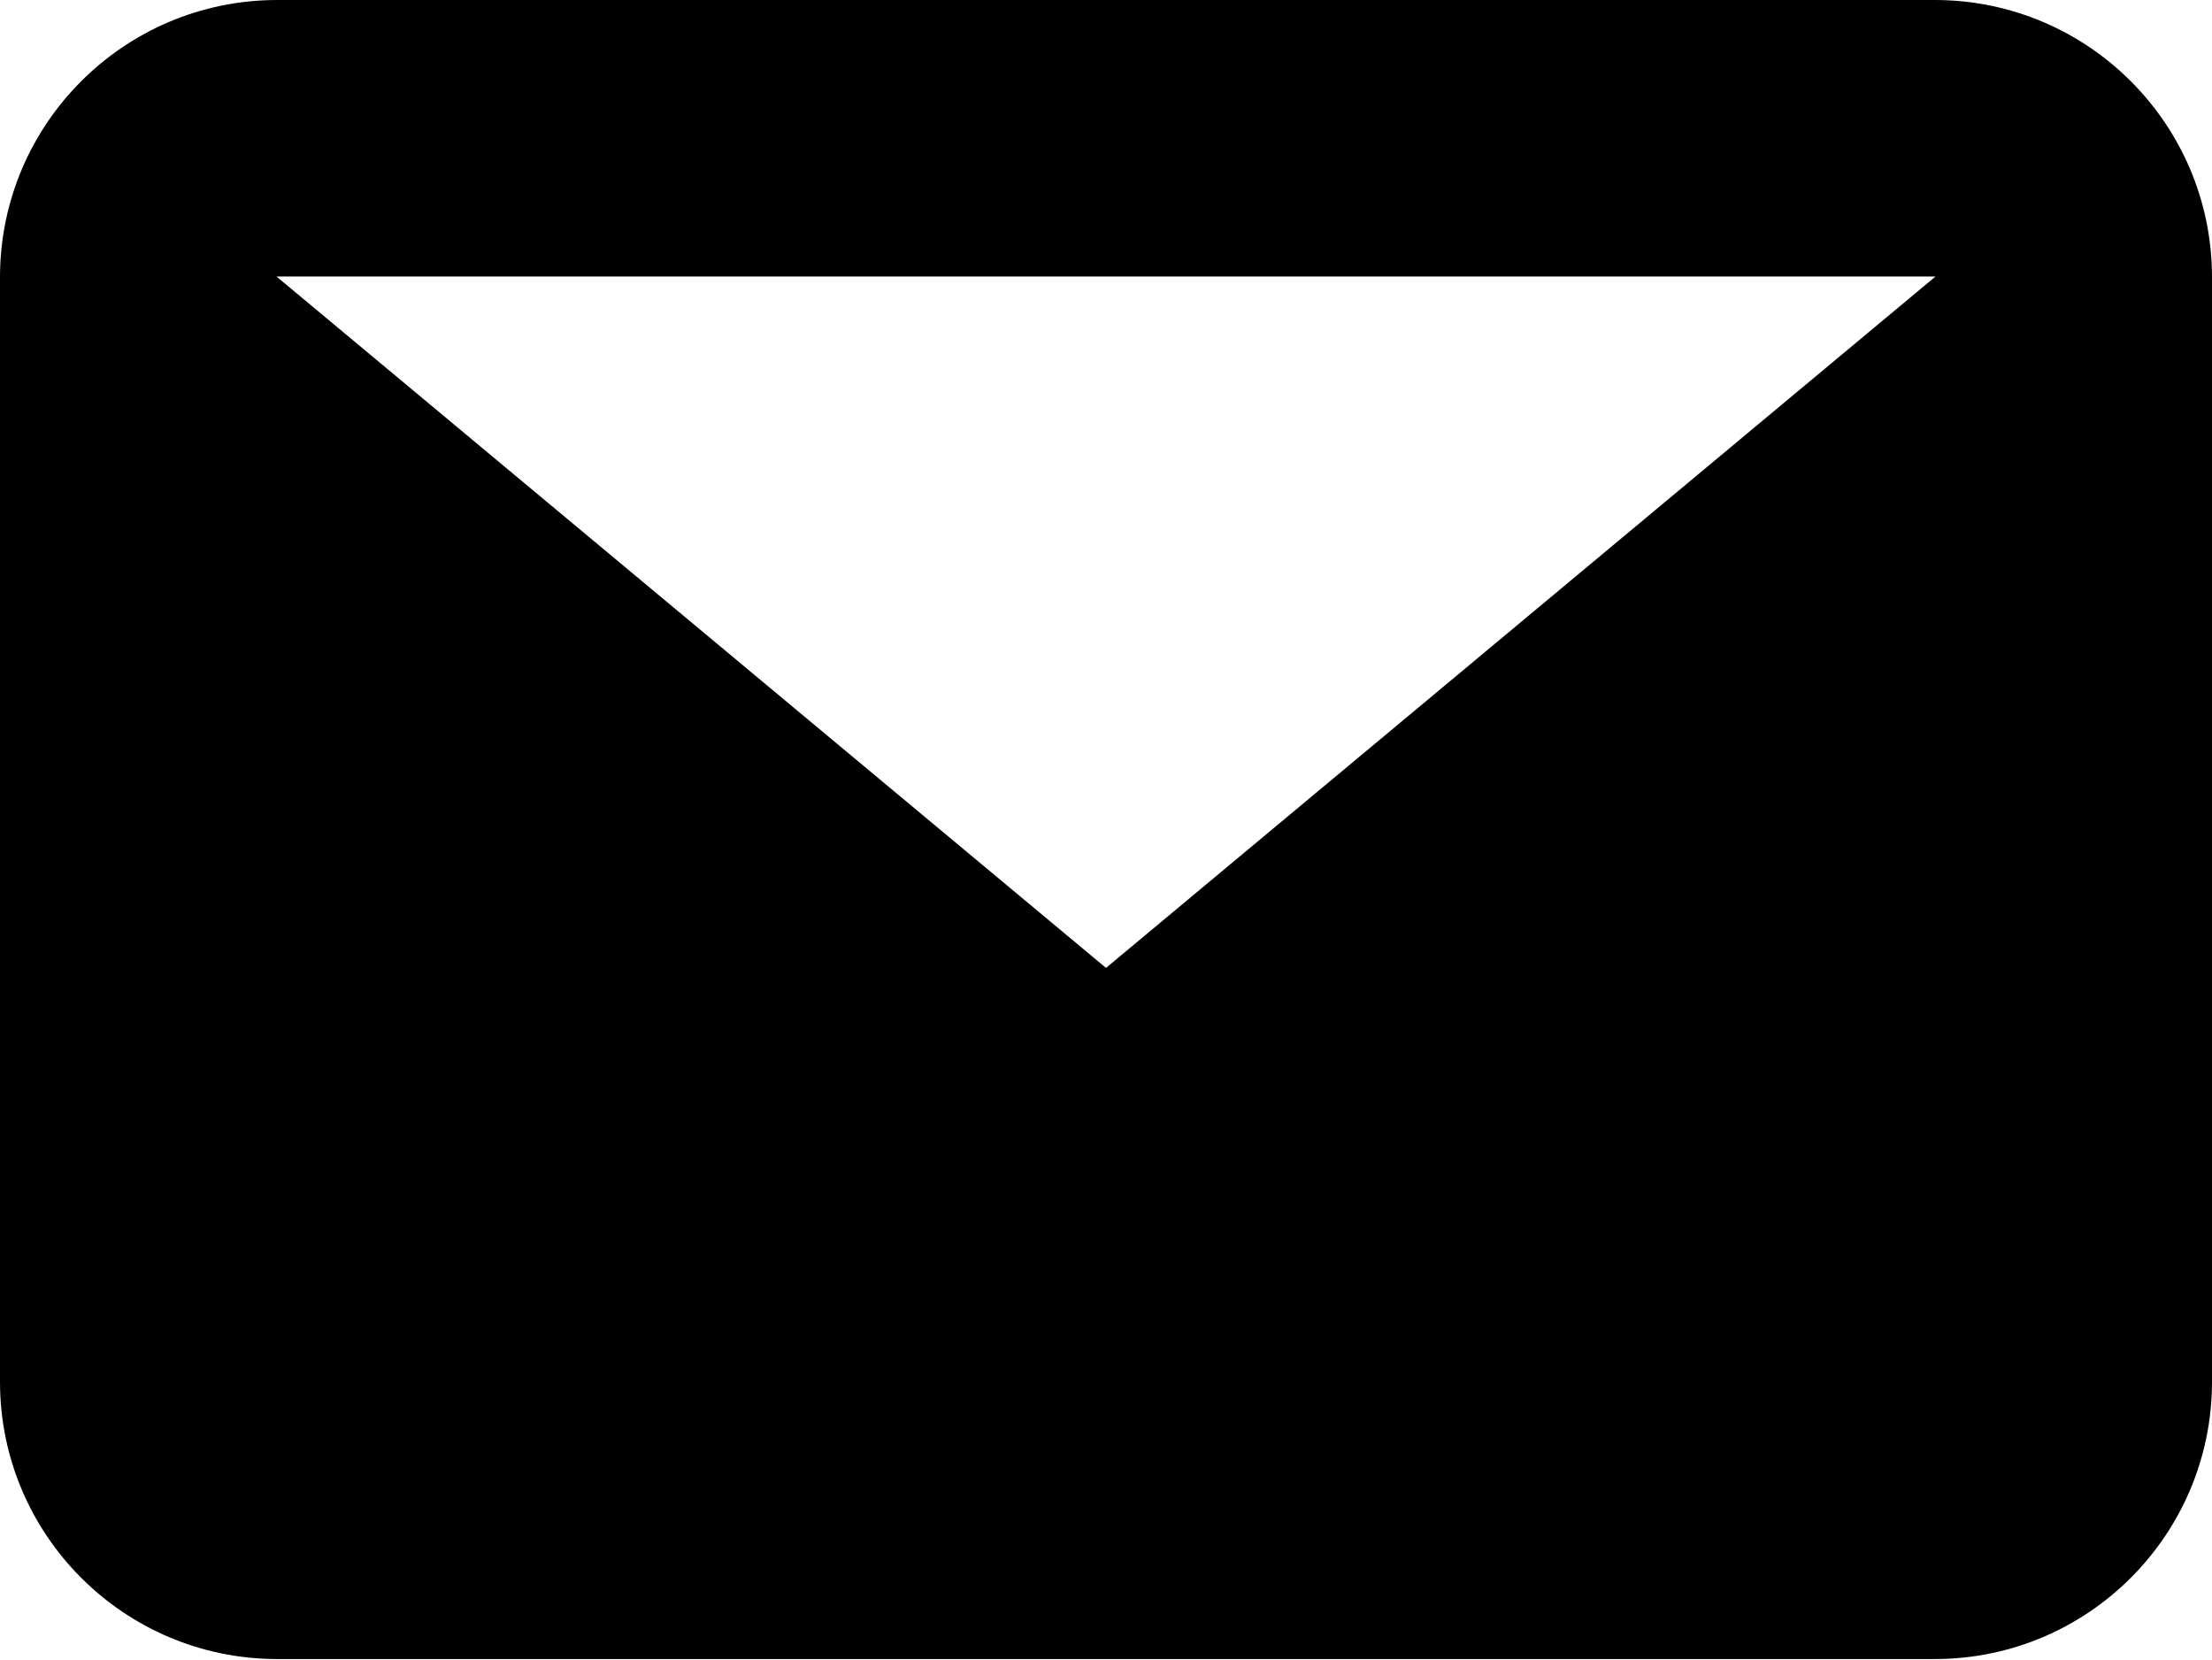
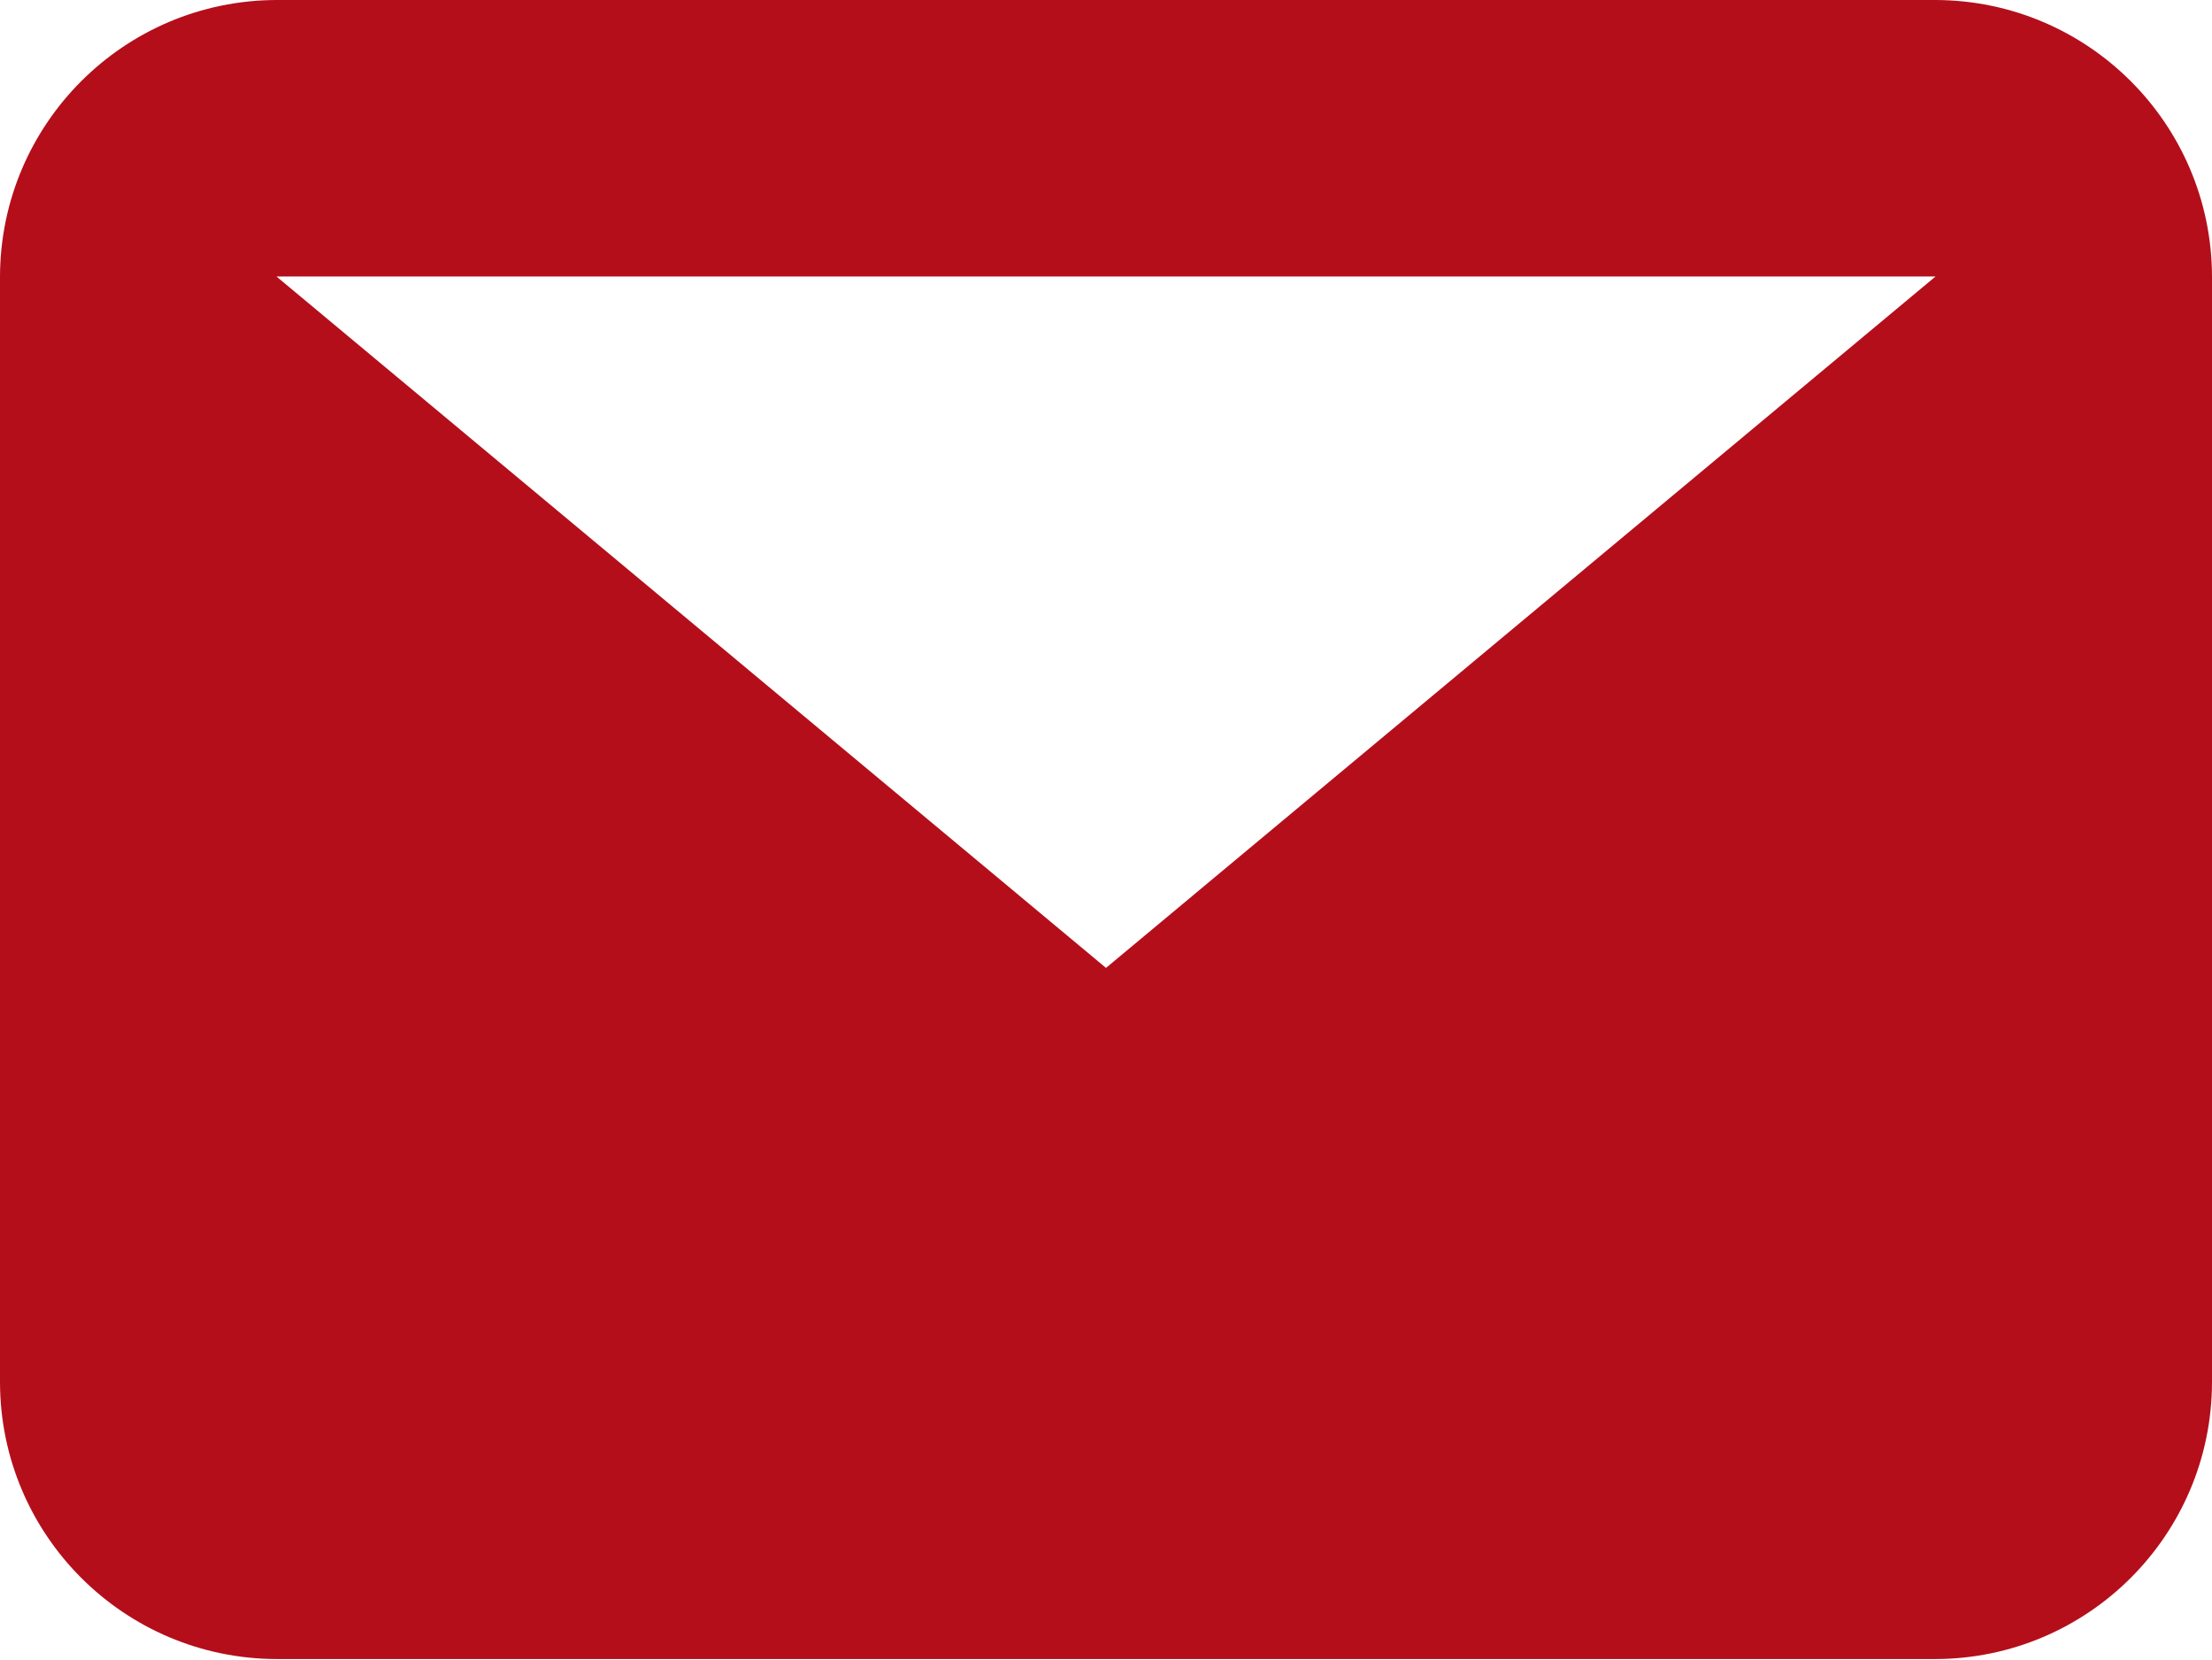
<svg xmlns="http://www.w3.org/2000/svg" viewBox="0 0 16.442 12.332">
  <defs>
-     <style>.a{fill:#000000;fill-rule:evenodd;}</style>
+     <style>path{fill:#B40E1B;}</style>
  </defs>
  <path class="a" d="M14.387,2.055H2.055L8.221,7.194ZM0,2.055A2.061,2.061,0,0,1,2.055,0H14.387a2.061,2.061,0,0,1,2.055,2.055v8.221a2.061,2.061,0,0,1-2.055,2.055H2.055A2.061,2.061,0,0,1,0,10.276Z" transform="translate(0 0)" />
</svg>
